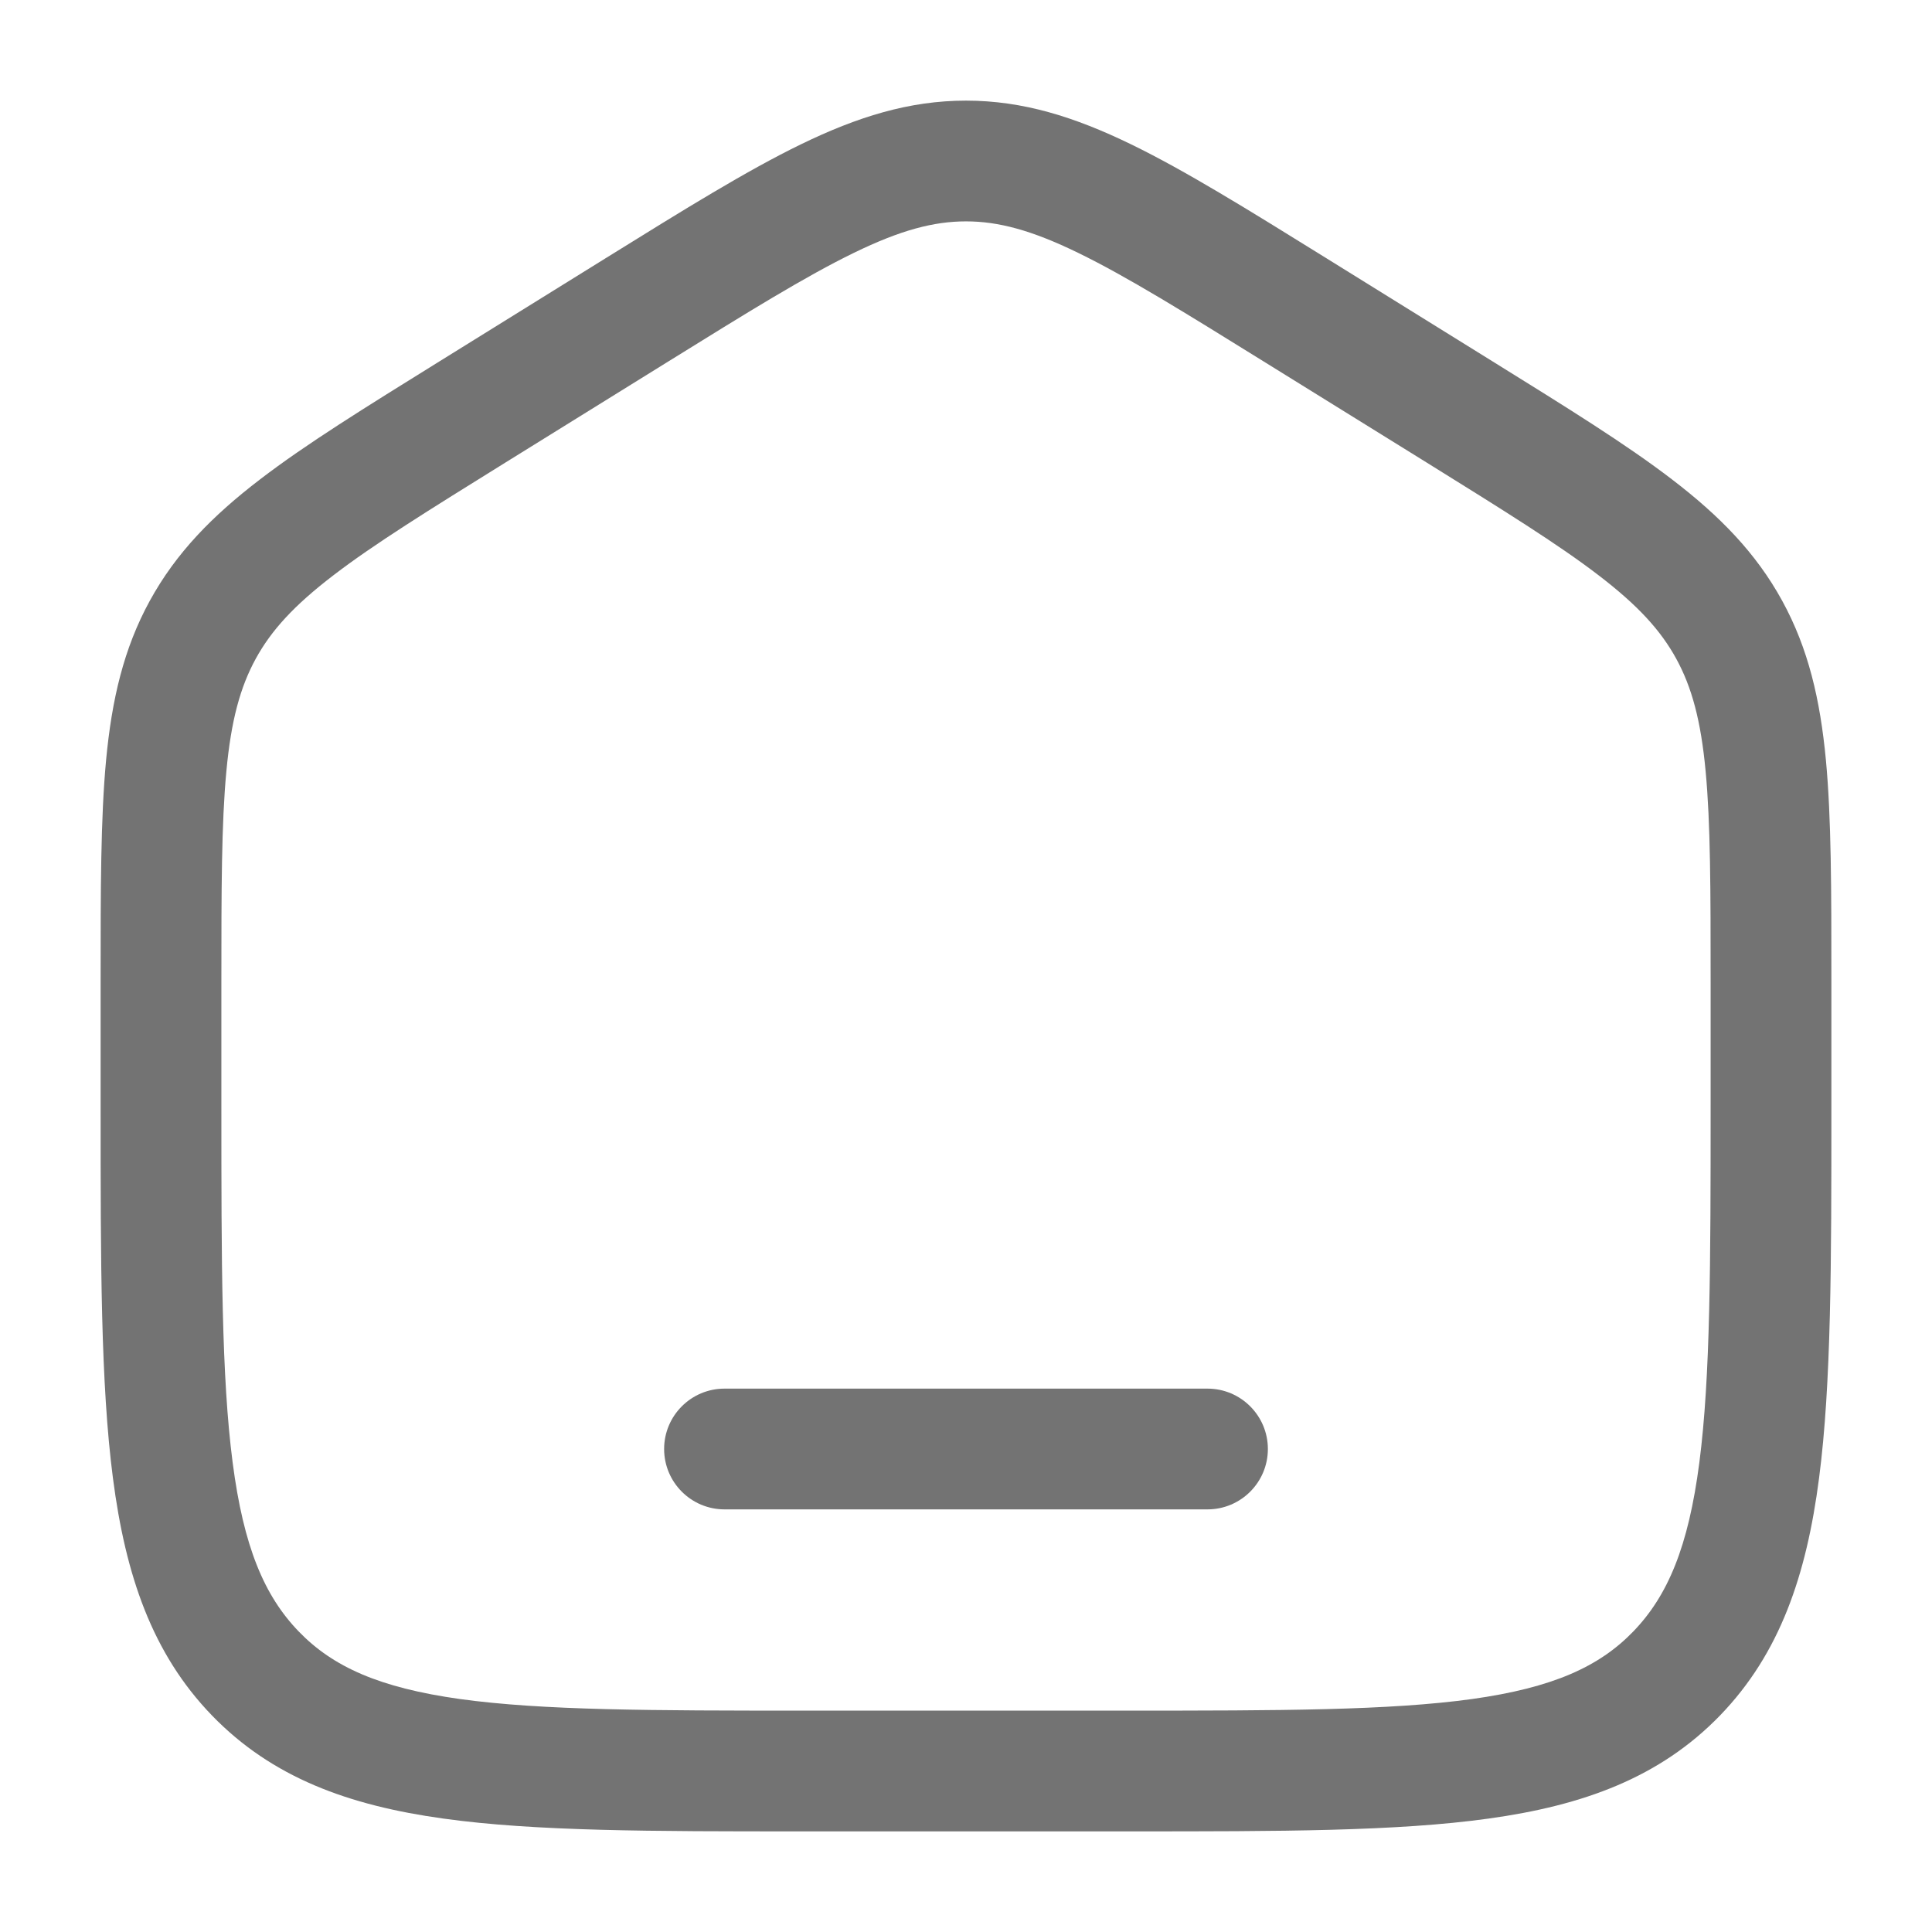
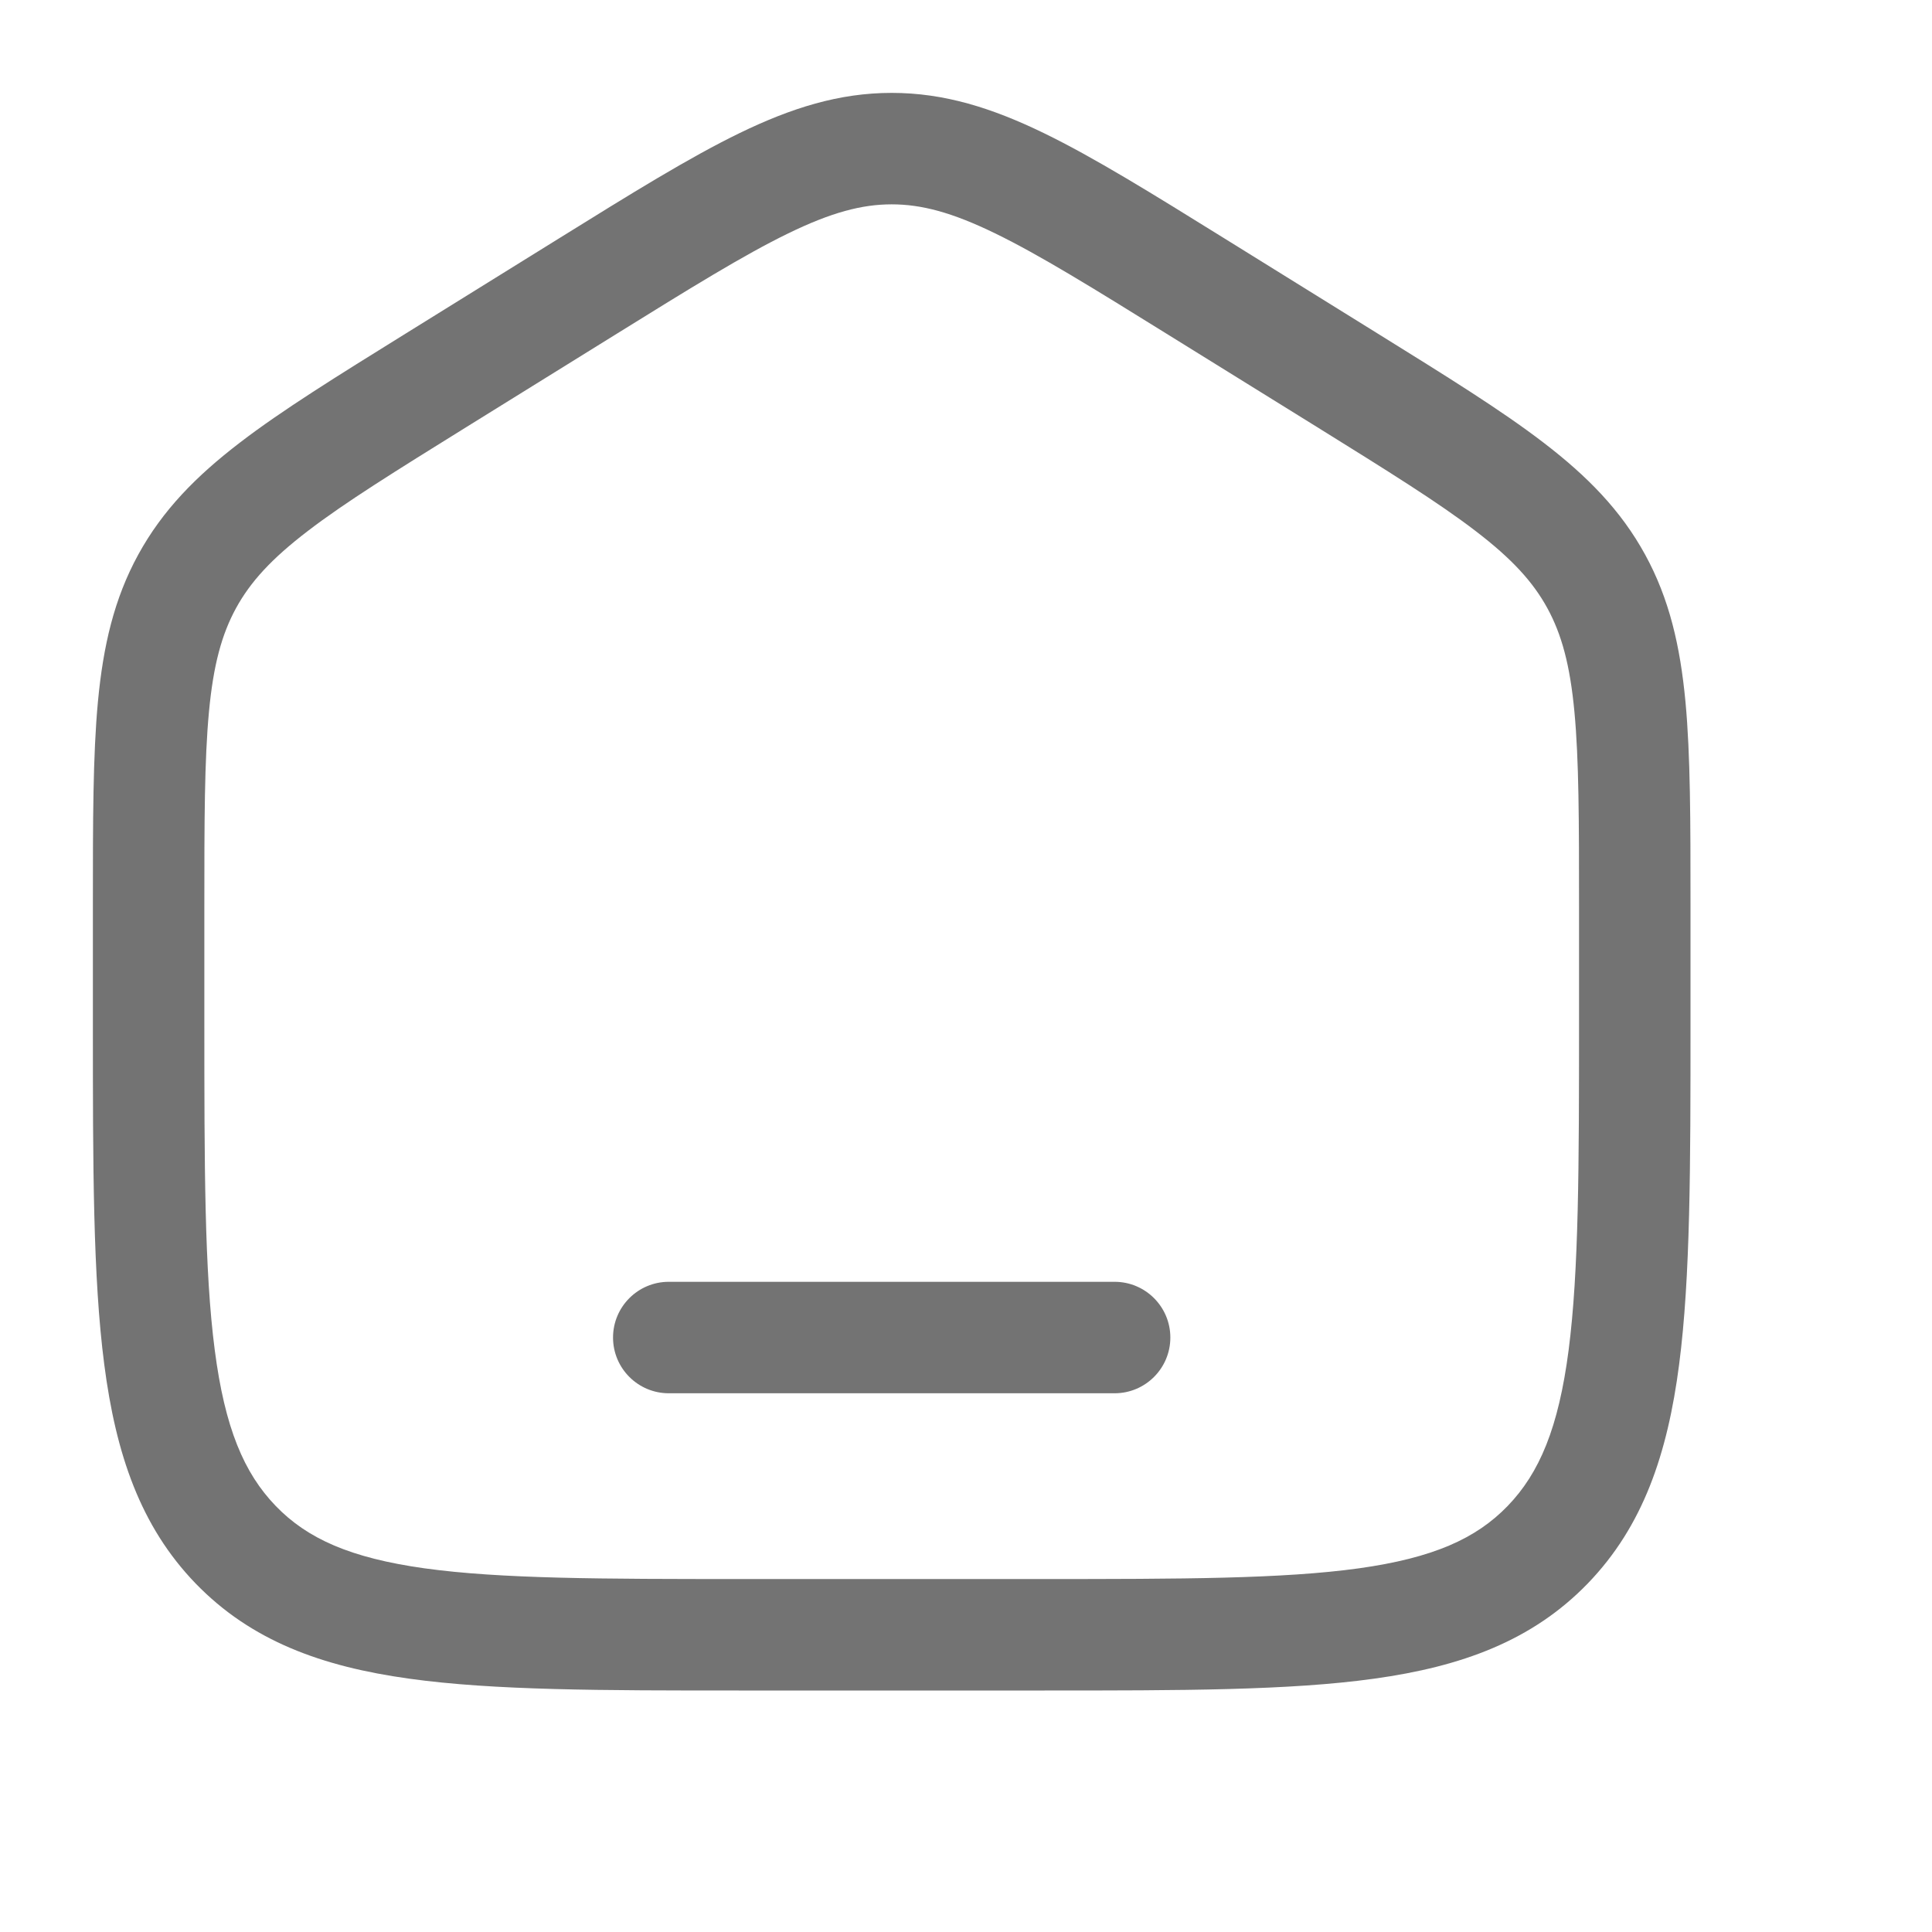
- <svg xmlns="http://www.w3.org/2000/svg" width="24" height="24" viewBox="0 0 24 24" fill="none">
+ <svg xmlns="http://www.w3.org/2000/svg" width="22" height="22" viewBox="0 0 26 26 " fill="none">
  <path d="M9 17.25C8.586 17.25 8.25 17.586 8.25 18C8.25 18.414 8.586 18.75 9 18.75H15C15.414 18.75 15.75 18.414 15.75 18C15.75 17.586 15.414 17.25 15 17.25H9Z" fill="#737373" />
  <path fill-rule="evenodd" clip-rule="evenodd" d="M12 1.25C11.292 1.25 10.649 1.453 9.951 1.792C9.276 2.12 8.496 2.604 7.523 3.208L5.456 4.491C4.535 5.063 3.797 5.52 3.229 5.956C2.64 6.407 2.188 6.866 1.861 7.463C1.535 8.058 1.389 8.692 1.318 9.441C1.25 10.166 1.25 11.054 1.25 12.167V13.78C1.25 15.684 1.25 17.187 1.403 18.362C1.559 19.567 1.889 20.54 2.632 21.309C3.38 22.082 4.33 22.428 5.508 22.591C6.648 22.75 8.106 22.75 9.942 22.75H14.058C15.894 22.75 17.352 22.75 18.492 22.591C19.669 22.428 20.62 22.082 21.368 21.309C22.111 20.54 22.441 19.567 22.597 18.362C22.75 17.187 22.75 15.684 22.75 13.78V12.167C22.75 11.054 22.75 10.166 22.682 9.441C22.611 8.692 22.465 8.058 22.139 7.463C21.812 6.866 21.36 6.407 20.771 5.956C20.203 5.52 19.465 5.063 18.544 4.491L16.477 3.208C15.504 2.604 14.724 2.12 14.049 1.792C13.351 1.453 12.708 1.25 12 1.25ZM8.28 4.504C9.295 3.874 10.009 3.432 10.607 3.141C11.188 2.858 11.6 2.75 12 2.75C12.4 2.75 12.812 2.858 13.393 3.141C13.991 3.432 14.705 3.874 15.72 4.504L17.721 5.745C18.681 6.342 19.356 6.761 19.859 7.147C20.349 7.522 20.63 7.831 20.823 8.183C21.016 8.536 21.129 8.949 21.188 9.581C21.249 10.229 21.25 11.046 21.25 12.204V13.725C21.25 15.696 21.248 17.101 21.11 18.168C20.974 19.216 20.717 19.824 20.289 20.267C19.865 20.706 19.287 20.966 18.286 21.106C17.26 21.248 15.908 21.25 14 21.25H10C8.092 21.25 6.74 21.248 5.714 21.106C4.713 20.966 4.135 20.706 3.711 20.267C3.283 19.824 3.026 19.216 2.89 18.168C2.751 17.101 2.75 15.696 2.75 13.725V12.204C2.75 11.046 2.751 10.229 2.812 9.581C2.871 8.949 2.984 8.536 3.177 8.183C3.37 7.831 3.651 7.522 4.141 7.147C4.644 6.761 5.319 6.342 6.28 5.745L8.28 4.504Z" fill="#737373" />
</svg>
